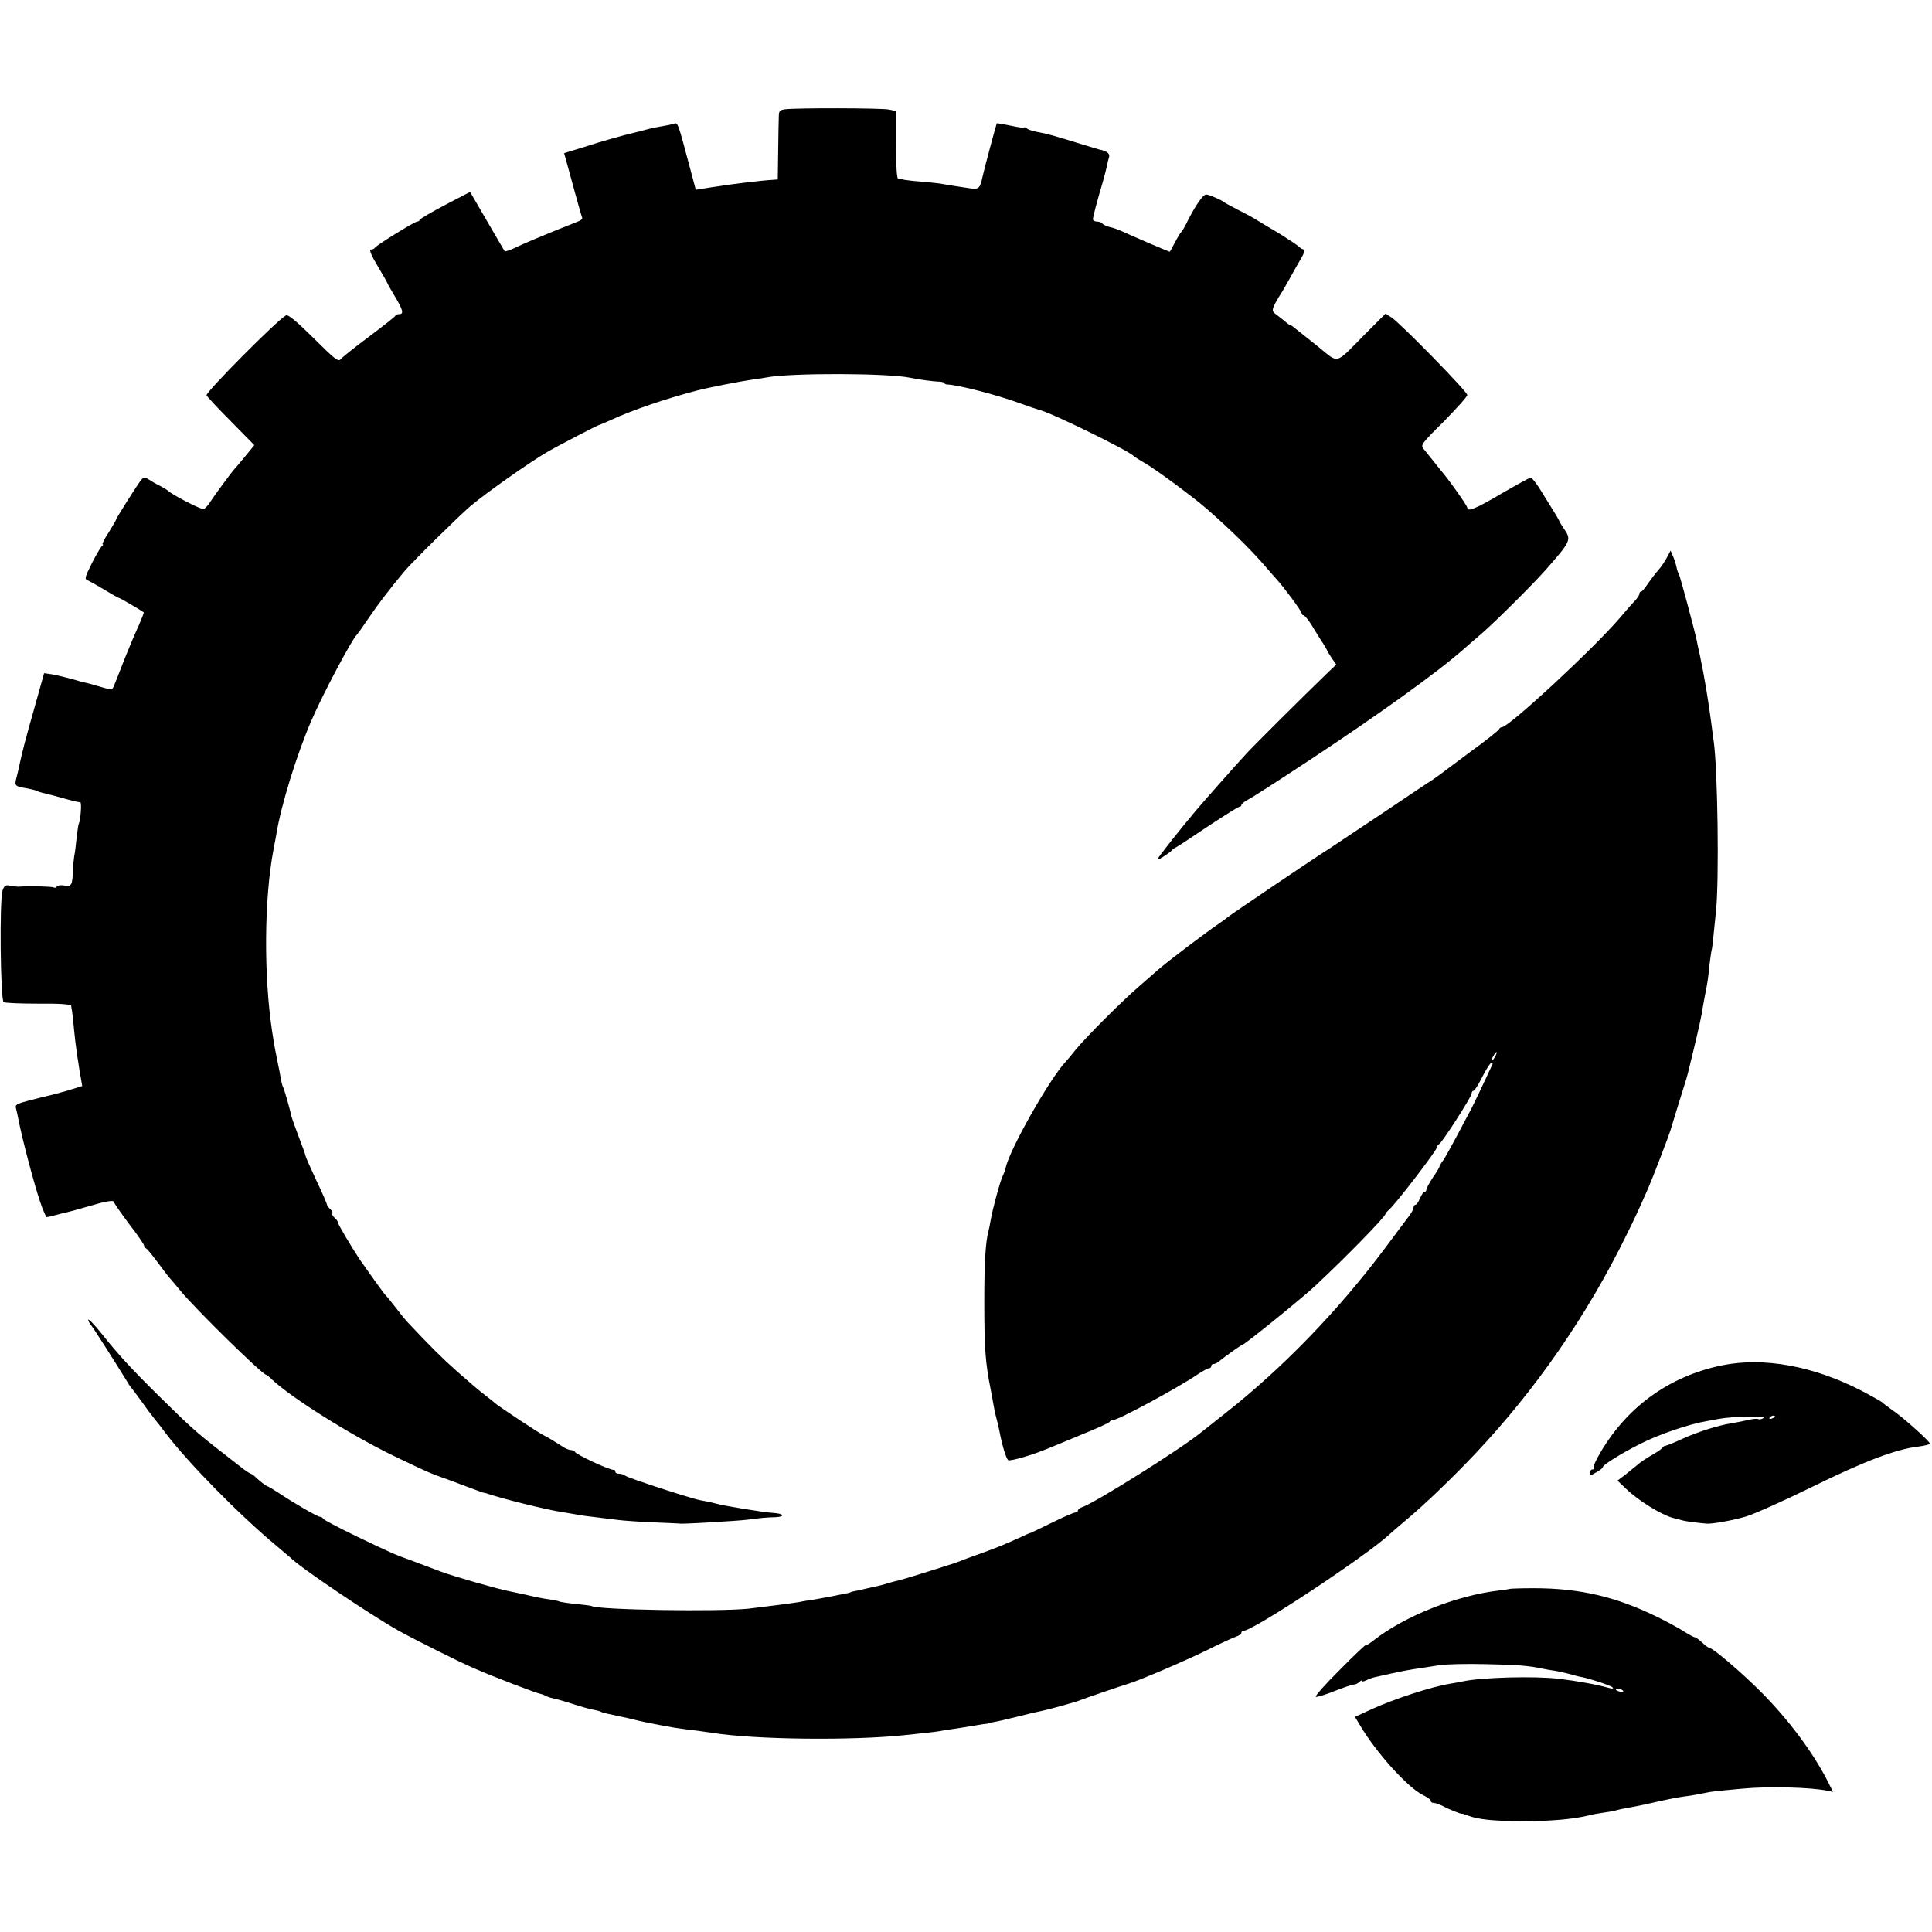
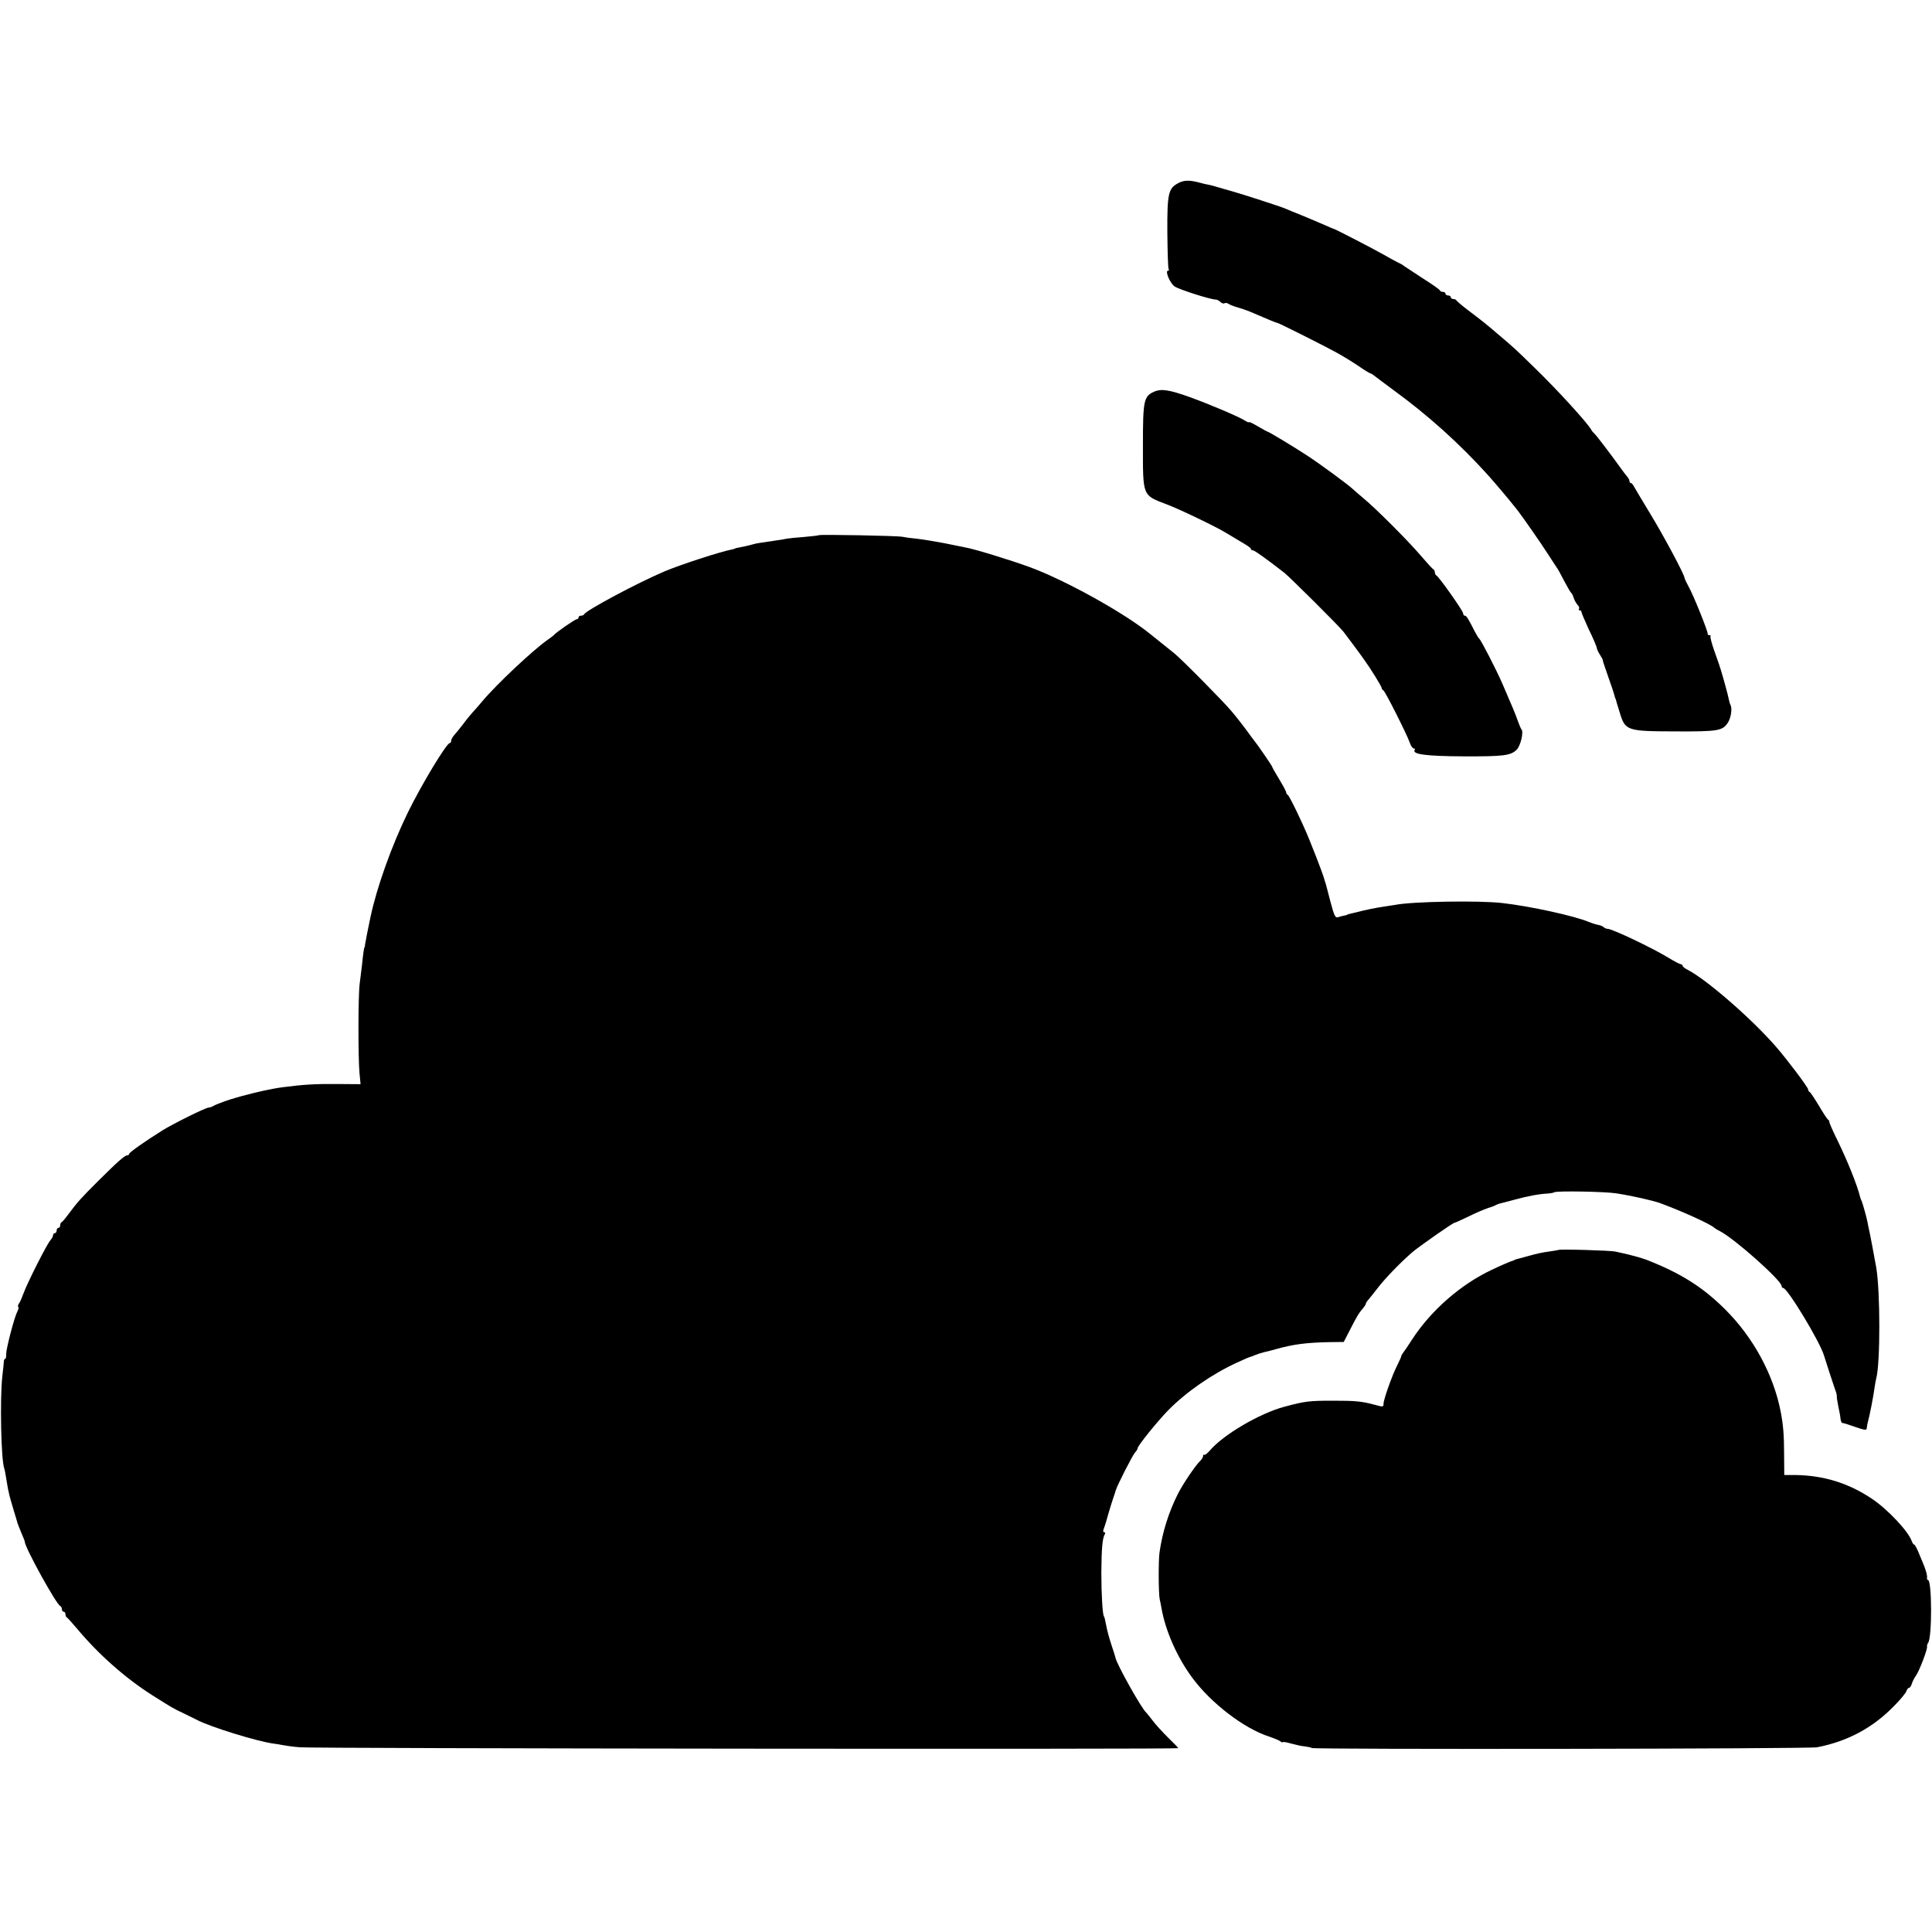
- <svg xmlns="http://www.w3.org/2000/svg" version="1.0" width="898pt" height="898pt" viewBox="0 0 898 898" preserveAspectRatio="xMidYMid meet">
-   <g transform="translate(0,898) scale(0.1,-0.1)" fill="#000000" stroke="none">
-     <path d="M3648 8472 c-23 -3 -28 -9 -28 -30 -1 -15 -2 -88 -3 -161 l-2 -135 -25 -2 c-46 -2 -208 -22 -252 -30 -9 -1 -36 -5 -60 -9 l-44 -7 -33 124 c-50 188 -51 190 -69 183 -8 -3 -31 -8 -51 -11 -20 -3 -54 -10 -76 -16 -22 -6 -44 -12 -50 -13 -45 -10 -157 -41 -236 -67 l-97 -30 9 -32 c5 -17 23 -83 40 -146 17 -63 33 -118 35 -122 3 -4 -5 -12 -18 -17 -13 -5 -59 -24 -103 -41 -78 -32 -137 -56 -203 -87 -19 -8 -35 -13 -36 -11 -1 1 -38 64 -82 140 l-79 136 -115 -60 c-63 -33 -116 -64 -118 -69 -2 -5 -8 -9 -13 -9 -12 0 -193 -112 -197 -122 -2 -4 -10 -8 -18 -8 -9 0 1 -26 31 -76 25 -42 45 -77 45 -79 0 -2 16 -30 35 -62 38 -63 43 -83 21 -83 -8 0 -16 -3 -18 -7 -1 -5 -57 -48 -123 -98 -66 -49 -125 -96 -132 -105 -10 -13 -29 2 -126 99 -81 80 -119 111 -128 105 -45 -26 -369 -353 -369 -371 0 -4 50 -58 111 -119 l111 -113 -43 -53 c-24 -29 -46 -55 -49 -58 -11 -11 -96 -126 -113 -153 -9 -15 -23 -30 -30 -33 -11 -4 -149 67 -167 86 -3 3 -19 12 -35 21 -17 8 -41 22 -53 30 -21 13 -25 12 -39 -6 -23 -31 -113 -174 -113 -179 0 -3 -16 -30 -35 -61 -20 -30 -32 -55 -28 -55 4 0 3 -4 -3 -8 -5 -4 -27 -40 -47 -80 -32 -64 -35 -74 -20 -79 9 -4 45 -24 80 -45 34 -21 65 -38 68 -38 4 0 96 -54 113 -66 2 -1 -9 -28 -23 -61 -15 -32 -45 -103 -67 -158 -21 -55 -43 -110 -48 -122 -9 -21 -10 -21 -57 -7 -26 8 -57 16 -68 19 -11 2 -45 11 -75 20 -30 8 -71 18 -90 21 l-35 5 -47 -168 c-41 -145 -54 -193 -73 -283 -2 -8 -6 -27 -10 -41 -8 -31 -3 -35 49 -43 21 -4 42 -9 47 -12 5 -3 17 -7 26 -9 10 -2 45 -11 78 -20 64 -18 85 -23 98 -24 8 -1 1 -85 -7 -100 -2 -3 -6 -33 -10 -66 -3 -33 -8 -71 -11 -84 -2 -13 -5 -42 -6 -65 -2 -70 -7 -79 -40 -72 -15 3 -31 1 -34 -4 -4 -6 -11 -8 -16 -5 -7 5 -110 7 -159 4 -8 -1 -27 1 -42 4 -22 5 -28 1 -36 -22 -15 -42 -10 -510 5 -519 7 -4 80 -7 163 -7 97 1 150 -3 151 -10 0 -5 2 -17 4 -25 1 -9 6 -47 9 -85 4 -39 9 -83 12 -100 2 -16 6 -43 9 -60 2 -16 7 -47 11 -67 l6 -36 -68 -21 c-38 -11 -80 -22 -94 -25 -14 -3 -53 -13 -88 -22 -57 -15 -63 -19 -57 -38 3 -12 8 -34 11 -51 3 -16 12 -57 20 -90 37 -151 79 -297 97 -335 6 -14 12 -26 12 -27 1 -1 18 2 39 8 21 6 46 12 56 14 9 2 50 13 91 25 91 27 129 34 129 22 0 -4 32 -50 70 -101 39 -50 70 -96 70 -101 0 -4 4 -10 8 -12 5 -1 28 -30 53 -63 24 -33 49 -65 54 -71 6 -6 30 -35 55 -65 72 -87 380 -389 397 -389 2 0 14 -9 26 -21 92 -87 370 -261 567 -356 167 -80 157 -76 260 -113 47 -18 102 -38 123 -46 20 -8 38 -14 40 -13 1 0 9 -2 17 -5 65 -22 261 -71 330 -82 14 -2 41 -7 60 -10 19 -4 46 -8 60 -10 24 -3 75 -9 155 -19 22 -3 94 -8 160 -11 66 -3 125 -5 130 -6 28 -1 266 13 305 18 69 9 92 11 133 12 48 2 41 17 -10 20 -53 4 -220 31 -268 44 -22 6 -53 12 -70 15 -41 7 -338 104 -349 114 -6 5 -18 9 -28 9 -10 0 -18 4 -18 10 0 5 -3 9 -7 8 -16 -3 -176 71 -181 84 -2 4 -10 8 -19 8 -8 0 -27 8 -41 18 -47 30 -67 42 -82 49 -18 7 -223 143 -230 152 -3 3 -23 19 -45 36 -22 16 -80 66 -130 110 -76 68 -121 113 -235 234 -8 9 -31 37 -49 61 -19 25 -41 52 -49 60 -12 13 -86 117 -120 166 -38 57 -102 165 -102 173 0 5 -7 14 -15 21 -8 7 -13 16 -10 20 3 4 -2 13 -10 20 -8 7 -15 16 -15 20 0 4 -22 56 -50 114 -27 58 -50 110 -50 114 0 4 -14 43 -31 87 -17 44 -32 87 -34 95 -9 42 -35 131 -40 139 -3 5 -7 22 -10 38 -2 15 -9 51 -15 78 -10 50 -13 63 -25 140 -40 264 -37 618 6 845 6 30 12 64 14 75 21 131 94 367 162 525 53 123 191 383 212 400 3 3 28 38 55 78 44 65 93 129 166 217 38 45 250 254 307 303 75 63 281 208 363 255 49 28 234 124 240 124 3 0 25 10 50 21 102 47 255 99 400 137 59 15 198 42 260 51 25 3 54 8 65 10 112 21 563 20 667 -2 36 -8 111 -18 136 -18 12 -1 22 -4 22 -7 0 -3 6 -6 13 -6 55 -3 230 -48 342 -89 39 -14 77 -27 85 -29 52 -11 417 -190 440 -215 3 -3 27 -19 54 -34 50 -29 227 -160 285 -211 112 -98 200 -185 263 -257 29 -34 58 -66 63 -72 34 -37 115 -147 115 -156 0 -5 4 -10 9 -10 5 0 22 -21 38 -46 15 -26 36 -58 45 -73 10 -14 21 -33 25 -41 3 -8 15 -27 25 -42 l19 -27 -35 -33 c-123 -119 -348 -343 -381 -379 -52 -56 -202 -226 -235 -265 -73 -86 -180 -222 -180 -228 0 -7 60 31 70 45 3 3 10 8 15 10 6 2 72 46 148 97 76 50 142 92 148 92 5 0 9 4 9 8 0 5 12 15 27 23 22 11 124 77 293 188 312 206 586 402 710 511 19 17 60 52 90 78 63 55 237 228 295 294 117 133 119 139 86 188 -10 14 -21 32 -24 40 -4 8 -17 31 -30 51 -12 19 -38 61 -57 92 -19 31 -39 56 -45 57 -5 0 -63 -32 -129 -70 -123 -73 -166 -91 -166 -70 0 10 -91 138 -125 176 -5 7 -21 26 -35 44 -14 17 -33 41 -42 52 -16 19 -14 23 93 129 60 61 109 116 109 123 0 16 -311 334 -353 361 l-27 17 -93 -93 c-147 -148 -120 -141 -223 -58 -49 39 -97 77 -107 85 -9 8 -19 14 -22 14 -3 0 -15 9 -27 20 -13 10 -31 25 -41 32 -19 14 -16 25 33 103 10 17 28 48 40 70 12 22 33 59 47 83 14 23 20 42 15 42 -6 0 -17 6 -24 13 -7 7 -46 33 -86 58 -41 24 -90 54 -110 66 -20 13 -62 35 -92 50 -30 16 -57 30 -60 33 -8 8 -63 33 -82 36 -15 3 -52 -50 -97 -141 -8 -16 -18 -32 -22 -35 -3 -3 -16 -24 -28 -47 -12 -24 -23 -43 -24 -43 -4 0 -175 73 -222 95 -16 7 -42 17 -58 20 -15 4 -30 11 -33 16 -3 5 -14 9 -25 9 -10 0 -19 5 -19 11 0 11 19 83 46 174 8 28 16 60 19 73 2 13 7 32 10 42 5 16 -10 28 -45 35 -3 1 -39 11 -80 24 -136 42 -165 50 -205 57 -22 4 -46 11 -52 17 -7 5 -13 7 -13 4 0 -2 -28 1 -62 9 -35 7 -64 12 -65 11 -2 -3 -60 -218 -67 -252 -11 -51 -17 -56 -59 -50 -66 10 -100 15 -127 20 -14 3 -54 7 -90 10 -36 3 -74 7 -85 9 -11 3 -25 5 -30 5 -7 1 -10 59 -10 158 l0 157 -34 7 c-34 7 -432 8 -483 1z" />
-     <path d="M7747 6387 c-10 -18 -28 -45 -40 -58 -12 -13 -33 -41 -47 -61 -14 -21 -28 -38 -32 -38 -5 0 -8 -4 -8 -10 0 -5 -8 -18 -17 -28 -10 -10 -43 -47 -73 -83 -120 -141 -517 -509 -549 -509 -5 0 -11 -4 -13 -9 -1 -5 -61 -53 -133 -105 -71 -53 -137 -102 -146 -109 -8 -6 -23 -16 -31 -22 -9 -5 -117 -77 -240 -160 -123 -82 -231 -154 -240 -160 -31 -18 -463 -309 -474 -320 -6 -5 -22 -17 -34 -25 -61 -41 -255 -188 -290 -220 -9 -8 -48 -42 -86 -75 -80 -69 -246 -235 -295 -295 -19 -24 -39 -48 -45 -54 -75 -79 -265 -415 -280 -496 -2 -8 -7 -23 -13 -35 -12 -24 -48 -156 -56 -205 -3 -19 -8 -42 -10 -50 -14 -51 -20 -140 -20 -330 0 -221 5 -284 30 -410 3 -14 8 -41 11 -60 3 -19 10 -53 16 -75 6 -22 11 -44 12 -50 13 -71 33 -138 43 -142 12 -5 114 25 178 52 17 7 89 36 160 66 72 29 132 56 133 61 2 4 10 8 17 8 23 0 298 148 392 212 23 15 46 28 52 28 6 0 11 5 11 10 0 6 5 10 10 10 6 0 16 4 23 10 33 27 108 80 113 80 9 0 282 221 339 275 136 127 325 320 325 333 0 2 6 10 13 16 31 25 227 281 227 295 0 5 4 11 9 13 12 4 151 220 151 235 0 7 4 13 9 13 5 0 23 29 41 65 18 36 37 65 42 65 5 0 7 -3 5 -7 -2 -5 -23 -48 -46 -98 -23 -49 -47 -99 -53 -110 -6 -11 -34 -63 -61 -115 -28 -52 -58 -107 -68 -122 -11 -14 -19 -29 -19 -32 0 -3 -13 -25 -30 -49 -16 -25 -30 -50 -30 -56 0 -6 -4 -11 -9 -11 -5 0 -14 -13 -21 -30 -7 -17 -16 -30 -21 -30 -5 0 -9 -6 -9 -13 0 -7 -9 -24 -19 -37 -10 -14 -63 -83 -116 -155 -216 -288 -473 -554 -740 -764 -49 -39 -101 -80 -115 -91 -95 -77 -495 -328 -550 -345 -11 -4 -20 -11 -20 -16 0 -5 -5 -9 -12 -9 -7 0 -55 -21 -108 -47 -52 -26 -97 -47 -100 -48 -3 0 -22 -8 -42 -18 -79 -36 -106 -47 -188 -77 -47 -17 -92 -33 -100 -37 -8 -3 -19 -7 -25 -9 -117 -38 -244 -77 -259 -80 -10 -2 -33 -8 -50 -13 -17 -6 -42 -12 -56 -15 -14 -3 -36 -8 -50 -11 -14 -4 -34 -8 -45 -10 -11 -2 -20 -4 -20 -5 0 -1 -7 -3 -15 -5 -8 -1 -40 -8 -70 -14 -30 -6 -72 -13 -94 -17 -21 -3 -48 -7 -59 -10 -29 -5 -159 -22 -237 -31 -141 -15 -700 -6 -730 12 -3 2 -37 6 -75 10 -39 4 -73 9 -77 12 -4 2 -24 6 -44 9 -20 2 -65 11 -99 19 -35 8 -74 16 -88 19 -49 9 -259 69 -317 91 -19 7 -73 27 -120 45 -106 39 -95 34 -275 120 -82 40 -151 76 -153 81 -2 5 -9 9 -15 9 -11 0 -122 64 -192 111 -22 14 -44 28 -50 30 -10 3 -36 23 -59 45 -6 6 -16 13 -22 15 -6 2 -26 15 -43 29 -217 168 -215 167 -381 330 -129 127 -193 197 -266 289 -36 45 -64 74 -64 66 0 -5 6 -16 13 -24 11 -13 111 -170 170 -266 6 -11 14 -22 17 -25 3 -3 23 -30 45 -60 21 -30 50 -69 64 -86 15 -18 37 -46 49 -63 108 -142 344 -382 517 -526 33 -28 62 -52 65 -55 45 -46 369 -264 500 -338 79 -44 285 -147 355 -177 92 -40 287 -115 310 -119 6 -1 15 -5 21 -8 6 -4 21 -9 35 -12 13 -2 53 -14 88 -25 36 -12 78 -24 95 -27 16 -3 33 -7 38 -10 5 -3 20 -7 34 -10 14 -3 56 -12 93 -20 36 -9 75 -18 86 -20 126 -25 133 -26 240 -39 21 -3 50 -7 64 -9 195 -32 650 -37 896 -11 114 12 141 15 165 19 14 3 45 8 70 11 25 4 59 9 75 12 17 3 41 7 55 9 14 1 25 3 25 4 0 1 11 4 25 6 14 2 61 13 105 24 44 11 89 22 100 24 31 5 178 45 200 55 17 7 186 65 220 75 50 15 261 105 365 156 63 32 125 60 138 64 12 4 22 12 22 17 0 5 5 9 10 9 45 0 581 355 680 450 9 8 40 35 70 60 93 78 215 195 325 311 282 298 522 645 705 1019 36 72 52 107 100 215 21 48 98 249 104 270 2 8 35 115 74 240 3 11 6 22 7 25 1 3 13 55 28 115 24 100 36 154 42 195 1 8 6 33 10 55 13 65 14 75 20 134 4 31 8 63 10 71 4 14 6 34 21 185 15 147 8 649 -10 785 -2 14 -7 48 -10 75 -9 71 -27 186 -33 215 -2 14 -6 32 -7 40 -2 8 -8 40 -14 70 -7 30 -14 64 -16 75 -12 55 -77 298 -83 308 -4 7 -9 20 -10 29 -2 10 -8 32 -15 48 l-13 31 -18 -34z m-797 -2317 c-6 -11 -13 -20 -16 -20 -2 0 0 9 6 20 6 11 13 20 16 20 2 0 0 -9 -6 -20z" />
-     <path d="M8005 2634 c-251 -51 -453 -200 -578 -426 -14 -25 -23 -49 -20 -52 4 -3 1 -6 -5 -6 -7 0 -12 -7 -12 -16 0 -13 4 -13 30 3 17 9 30 20 30 24 0 10 83 62 172 107 88 45 229 93 313 107 11 2 35 6 54 10 65 12 227 15 208 4 -9 -6 -21 -8 -25 -5 -4 3 -27 1 -50 -5 -23 -5 -58 -12 -76 -15 -61 -9 -159 -41 -229 -73 -37 -17 -72 -31 -76 -31 -5 0 -11 -4 -13 -8 -1 -4 -23 -20 -48 -34 -25 -14 -55 -34 -67 -45 -12 -10 -38 -31 -58 -47 l-37 -28 40 -38 c56 -54 162 -120 217 -135 17 -4 37 -10 45 -12 13 -4 84 -13 115 -15 28 -1 118 15 180 33 39 12 178 74 310 139 242 119 388 174 490 186 30 4 55 10 55 14 0 11 -129 126 -176 157 -21 15 -41 30 -44 34 -3 3 -48 29 -100 56 -222 114 -452 156 -645 117z m245 -238 c0 -2 -7 -7 -16 -10 -8 -3 -12 -2 -9 4 6 10 25 14 25 6z" />
-     <path d="M7018 1595 c-2 -1 -25 -5 -53 -8 -196 -23 -434 -118 -577 -229 -21 -17 -38 -27 -38 -23 0 4 -55 -48 -122 -116 -68 -67 -118 -124 -112 -126 6 -2 45 10 87 27 41 16 82 30 89 30 8 0 19 5 26 12 7 7 12 9 12 5 0 -4 9 -3 21 3 11 6 30 13 42 15 12 3 42 9 67 15 58 13 97 20 140 26 19 3 60 9 90 14 30 5 127 7 215 5 148 -3 199 -7 265 -21 14 -3 37 -7 52 -9 15 -2 46 -9 70 -15 24 -7 51 -14 60 -15 40 -8 134 -39 143 -48 6 -6 1 -7 -15 -3 -61 17 -151 33 -235 43 -111 13 -355 7 -445 -12 -14 -3 -41 -8 -60 -11 -86 -14 -256 -69 -366 -119 l-76 -35 22 -37 c76 -129 224 -293 295 -327 19 -9 35 -21 35 -26 0 -6 6 -10 14 -10 8 0 27 -7 43 -15 25 -14 88 -39 88 -35 0 1 13 -3 28 -9 48 -18 116 -25 247 -26 140 0 243 9 320 28 14 4 43 9 65 12 22 3 47 7 55 10 14 4 37 9 98 20 15 3 59 12 97 21 68 15 86 19 153 28 18 3 48 8 65 12 32 7 45 8 172 20 121 12 324 7 402 -10 l23 -5 -25 50 c-69 135 -180 284 -310 415 -91 91 -223 204 -239 204 -4 0 -19 11 -34 25 -15 14 -30 25 -35 25 -4 0 -26 12 -50 27 -23 15 -80 46 -127 69 -191 93 -359 132 -572 132 -59 0 -109 -2 -110 -3z m526 -474 c4 -5 -3 -7 -14 -4 -23 6 -26 13 -6 13 8 0 17 -4 20 -9z" />
+ <svg xmlns="http://www.w3.org/2000/svg" version="1.0" width="1092pt" height="1092pt" viewBox="0 0 1092 1092" preserveAspectRatio="xMidYMid meet">
+   <g transform="translate(0,1092) scale(0.1,-0.1)" fill="#000000" stroke="none">
+     <path d="M6658 9884 c-54 -29 -61 -58 -60 -276 1 -110 4 -203 7 -208 4 -6 2 -10 -3 -10 -19 0 11 -71 37 -89 25 -17 199 -73 231 -74 8 0 21 -6 28 -14 8 -7 18 -11 23 -7 6 3 15 2 22 -3 7 -5 32 -15 57 -22 25 -7 63 -21 85 -31 76 -33 129 -55 135 -55 9 -1 272 -133 340 -171 36 -20 91 -54 122 -75 31 -22 60 -39 63 -39 3 0 11 -5 18 -10 7 -6 57 -43 112 -84 198 -144 375 -304 535 -481 42 -47 115 -133 168 -200 27 -35 136 -191 170 -245 23 -36 45 -69 49 -75 5 -5 24 -39 42 -75 19 -36 37 -67 41 -70 4 -3 11 -16 15 -30 4 -13 14 -30 21 -38 8 -7 12 -18 9 -23 -4 -5 -1 -9 4 -9 6 0 10 -3 9 -7 0 -5 18 -48 41 -98 24 -49 45 -97 46 -107 2 -9 10 -27 19 -40 8 -13 15 -25 15 -28 0 -6 3 -15 36 -110 15 -41 28 -82 30 -90 2 -8 4 -16 5 -17 2 -2 3 -6 4 -10 1 -5 10 -35 20 -67 32 -107 39 -109 315 -110 241 -1 267 3 297 49 18 27 26 82 15 100 -3 6 -7 19 -9 30 -2 16 -32 125 -46 170 -2 6 -4 12 -5 15 0 3 -14 42 -30 87 -16 45 -26 84 -23 87 3 3 0 6 -6 6 -7 0 -11 3 -10 8 3 10 -80 218 -108 267 -12 22 -23 45 -23 50 -4 24 -119 239 -194 362 -45 74 -86 143 -92 154 -5 10 -13 19 -17 19 -5 0 -8 5 -8 11 0 6 -6 17 -12 24 -7 8 -24 30 -38 50 -42 59 -141 190 -149 195 -4 3 -12 12 -17 21 -22 40 -196 230 -323 353 -111 108 -109 106 -191 176 -94 80 -91 77 -180 145 -36 27 -66 53 -68 57 -2 4 -10 8 -18 8 -8 0 -14 5 -14 10 0 6 -7 10 -15 10 -8 0 -15 5 -15 10 0 6 -6 10 -14 10 -8 0 -16 4 -18 9 -1 5 -46 36 -98 69 -52 34 -99 65 -105 69 -5 5 -21 14 -35 20 -14 7 -50 27 -80 44 -52 30 -269 142 -280 145 -3 0 -27 11 -55 23 -27 12 -84 36 -125 53 -41 16 -84 34 -95 39 -25 11 -244 82 -305 99 -25 7 -61 17 -80 23 -19 6 -42 12 -50 13 -8 1 -33 7 -55 13 -54 14 -85 13 -117 -5z" />
+     <path d="M6523 8706 c-58 -26 -63 -49 -63 -301 0 -293 -4 -283 135 -336 68 -25 282 -128 335 -161 19 -11 44 -26 55 -33 65 -38 85 -51 85 -57 0 -5 5 -8 10 -8 10 0 77 -48 180 -128 31 -25 305 -297 333 -332 14 -18 95 -126 119 -161 37 -51 98 -150 98 -159 0 -4 4 -10 9 -12 9 -3 132 -246 149 -295 6 -18 16 -33 22 -33 6 0 9 -4 6 -9 -15 -24 62 -35 273 -36 230 -1 270 4 304 38 21 21 40 99 27 114 -4 4 -12 24 -19 43 -20 56 -30 78 -89 215 -34 79 -121 247 -131 255 -4 3 -15 21 -25 40 -38 75 -47 90 -57 90 -5 0 -9 6 -9 13 0 14 -138 209 -152 215 -4 2 -8 10 -8 17 0 7 -4 15 -8 17 -5 2 -37 37 -72 78 -70 82 -249 262 -325 325 -26 22 -53 45 -59 51 -26 25 -187 143 -253 186 -74 49 -222 138 -228 138 -2 0 -27 13 -55 30 -27 16 -50 27 -50 24 0 -4 -11 1 -24 9 -32 21 -199 92 -310 132 -117 42 -162 49 -203 31z" />
+     <path d="M4628 7895 c-2 -2 -39 -6 -83 -10 -44 -3 -89 -8 -100 -10 -11 -3 -38 -7 -60 -10 -88 -13 -111 -16 -127 -21 -24 -7 -60 -15 -83 -19 -11 -2 -20 -4 -20 -5 0 -1 -7 -3 -15 -5 -69 -13 -298 -88 -385 -125 -151 -64 -445 -221 -453 -242 -2 -4 -10 -8 -18 -8 -8 0 -14 -4 -14 -10 0 -5 -5 -10 -10 -10 -10 0 -118 -75 -130 -90 -3 -3 -19 -16 -37 -28 -81 -57 -288 -251 -368 -347 -22 -26 -47 -55 -56 -64 -8 -9 -31 -36 -49 -61 -19 -25 -43 -54 -52 -64 -10 -11 -18 -26 -18 -33 0 -7 -3 -13 -8 -13 -18 0 -161 -237 -238 -395 -91 -187 -175 -422 -210 -589 -12 -54 -27 -133 -30 -151 -1 -11 -3 -20 -4 -20 -2 0 -7 -31 -14 -100 -3 -27 -9 -75 -13 -105 -9 -67 -9 -421 -1 -506 l6 -62 -136 1 c-118 1 -189 -3 -302 -18 -58 -7 -148 -27 -233 -50 -9 -3 -25 -7 -35 -10 -34 -9 -107 -35 -124 -45 -10 -6 -22 -10 -28 -10 -17 0 -198 -90 -260 -128 -104 -65 -190 -126 -190 -134 0 -4 -4 -8 -10 -8 -15 0 -53 -34 -165 -145 -101 -101 -116 -118 -170 -190 -16 -22 -33 -42 -37 -43 -4 -2 -8 -10 -8 -18 0 -8 -4 -14 -10 -14 -5 0 -10 -7 -10 -15 0 -8 -4 -15 -10 -15 -5 0 -10 -5 -10 -12 0 -6 -7 -19 -15 -28 -20 -22 -127 -234 -150 -295 -10 -27 -22 -56 -28 -63 -5 -7 -7 -15 -4 -19 4 -3 1 -15 -5 -26 -17 -32 -63 -209 -63 -239 1 -16 -2 -28 -5 -28 -4 0 -7 -6 -8 -12 0 -7 -4 -47 -9 -88 -14 -130 -7 -470 11 -520 3 -8 7 -31 10 -50 3 -19 8 -48 11 -65 4 -16 8 -34 9 -40 1 -5 10 -37 20 -70 10 -33 19 -64 21 -70 3 -14 15 -44 31 -82 8 -17 14 -34 14 -37 0 -32 179 -356 201 -364 5 -2 9 -10 9 -18 0 -8 5 -14 10 -14 6 0 10 -6 10 -14 0 -8 3 -16 8 -18 4 -2 29 -30 57 -63 122 -146 272 -279 426 -377 116 -73 117 -74 179 -103 30 -15 63 -31 73 -36 75 -40 342 -122 432 -134 17 -2 41 -6 55 -9 14 -3 57 -9 95 -12 74 -7 4965 -12 4965 -5 0 2 -26 29 -58 60 -31 31 -71 74 -87 96 -17 22 -33 42 -36 45 -25 19 -169 277 -174 310 0 3 -10 34 -22 70 -12 36 -25 83 -29 105 -10 51 -11 54 -14 58 -8 9 -15 124 -15 247 1 139 6 197 20 219 3 6 2 11 -4 11 -7 0 -7 8 -1 23 5 12 16 49 25 82 10 33 22 74 28 90 6 17 12 35 13 40 3 18 95 200 110 216 8 8 14 19 14 23 0 14 109 149 172 214 102 104 249 206 391 271 37 17 69 31 72 31 2 0 16 5 32 12 15 6 37 13 47 15 11 2 42 10 70 18 97 27 167 36 296 39 l85 1 31 60 c40 79 55 105 77 129 9 11 17 23 17 27 0 4 6 14 13 21 6 7 31 38 54 68 41 53 122 138 193 200 35 31 237 172 242 169 2 -1 36 15 76 34 40 20 89 41 110 48 20 6 42 14 47 18 6 3 15 6 20 8 6 1 44 11 85 22 75 21 143 33 190 35 14 1 30 4 35 7 14 9 289 4 350 -6 86 -13 204 -40 245 -54 130 -48 291 -121 310 -141 3 -3 16 -11 30 -18 83 -42 350 -280 350 -311 0 -6 4 -11 9 -11 24 0 207 -303 230 -380 6 -21 62 -192 69 -210 3 -8 4 -18 4 -22 -1 -4 3 -29 8 -55 6 -27 12 -59 13 -73 2 -14 7 -24 10 -23 4 1 36 -9 72 -22 52 -18 65 -20 66 -9 1 8 2 17 3 22 15 56 34 155 41 207 3 22 8 47 10 55 23 84 23 487 0 625 -11 60 -35 191 -41 215 -3 14 -7 32 -8 40 -4 22 -26 103 -33 120 -4 8 -7 17 -8 20 -18 73 -70 202 -130 326 -25 50 -45 96 -45 102 0 5 -3 12 -8 14 -4 2 -27 37 -51 78 -25 41 -48 77 -53 78 -4 2 -8 8 -8 14 0 12 -120 171 -182 242 -138 159 -394 381 -500 435 -16 8 -28 18 -28 23 0 4 -4 8 -10 8 -5 0 -38 17 -72 38 -92 56 -316 162 -341 162 -7 0 -17 4 -22 9 -6 6 -21 12 -35 14 -14 3 -36 10 -50 16 -80 34 -330 89 -490 107 -131 15 -509 9 -607 -11 -11 -2 -38 -6 -59 -9 -48 -7 -107 -19 -156 -32 -13 -3 -30 -7 -38 -9 -8 -2 -15 -4 -15 -5 0 -1 -7 -3 -16 -5 -9 -1 -25 -6 -35 -9 -17 -5 -22 5 -44 87 -13 50 -25 95 -26 100 -1 4 -3 9 -4 12 -1 3 -3 8 -4 13 -1 8 -33 95 -46 127 -4 11 -22 55 -39 98 -39 97 -114 251 -123 255 -5 2 -8 8 -8 13 0 5 -18 39 -40 75 -22 36 -40 68 -40 71 0 4 -82 124 -101 147 -5 6 -26 34 -46 62 -21 28 -58 76 -83 105 -45 54 -289 301 -326 329 -19 15 -109 87 -131 105 -145 119 -482 306 -684 380 -110 40 -314 103 -364 111 -11 2 -64 13 -118 24 -55 10 -124 22 -155 25 -32 3 -68 8 -82 11 -26 6 -466 14 -472 9z" />
+     <path d="M8808 3855 c-1 -1 -25 -5 -53 -9 -27 -3 -75 -13 -105 -22 -30 -8 -62 -17 -70 -19 -8 -2 -16 -4 -17 -5 -2 -2 -6 -3 -10 -5 -15 -4 -64 -25 -121 -52 -176 -83 -343 -229 -450 -393 -23 -36 -46 -70 -52 -77 -5 -7 -10 -15 -10 -19 0 -3 -11 -28 -24 -54 -28 -55 -76 -191 -76 -214 0 -19 -3 -19 -50 -6 -74 20 -109 23 -235 23 -138 0 -158 -3 -275 -34 -142 -38 -347 -159 -423 -249 -14 -16 -28 -26 -31 -23 -3 4 -6 0 -6 -7 0 -7 -8 -20 -18 -29 -25 -24 -96 -128 -126 -188 -51 -103 -85 -210 -102 -326 -7 -45 -6 -237 1 -267 3 -14 8 -36 10 -50 22 -127 89 -279 174 -393 105 -143 293 -287 433 -332 29 -10 59 -22 66 -28 6 -5 12 -7 12 -4 0 3 21 0 48 -8 26 -7 61 -15 77 -16 17 -2 35 -6 40 -9 14 -9 2812 -5 2855 4 175 34 317 111 437 235 35 35 65 72 68 82 4 11 10 19 15 19 5 0 12 10 16 23 3 12 14 33 24 47 20 29 66 151 62 164 -1 4 1 13 6 20 23 31 22 356 -1 356 -4 0 -7 6 -5 13 2 13 -7 46 -27 92 -7 17 -19 45 -26 62 -8 18 -17 33 -20 33 -4 0 -9 8 -13 18 -18 55 -135 180 -226 241 -133 89 -273 132 -435 134 l-60 0 -1 121 c0 104 -5 162 -19 236 -41 211 -155 421 -315 580 -128 127 -251 204 -445 280 -23 9 -100 30 -130 36 -11 2 -31 7 -45 10 -26 6 -316 15 -322 9z" />
  </g>
</svg>
